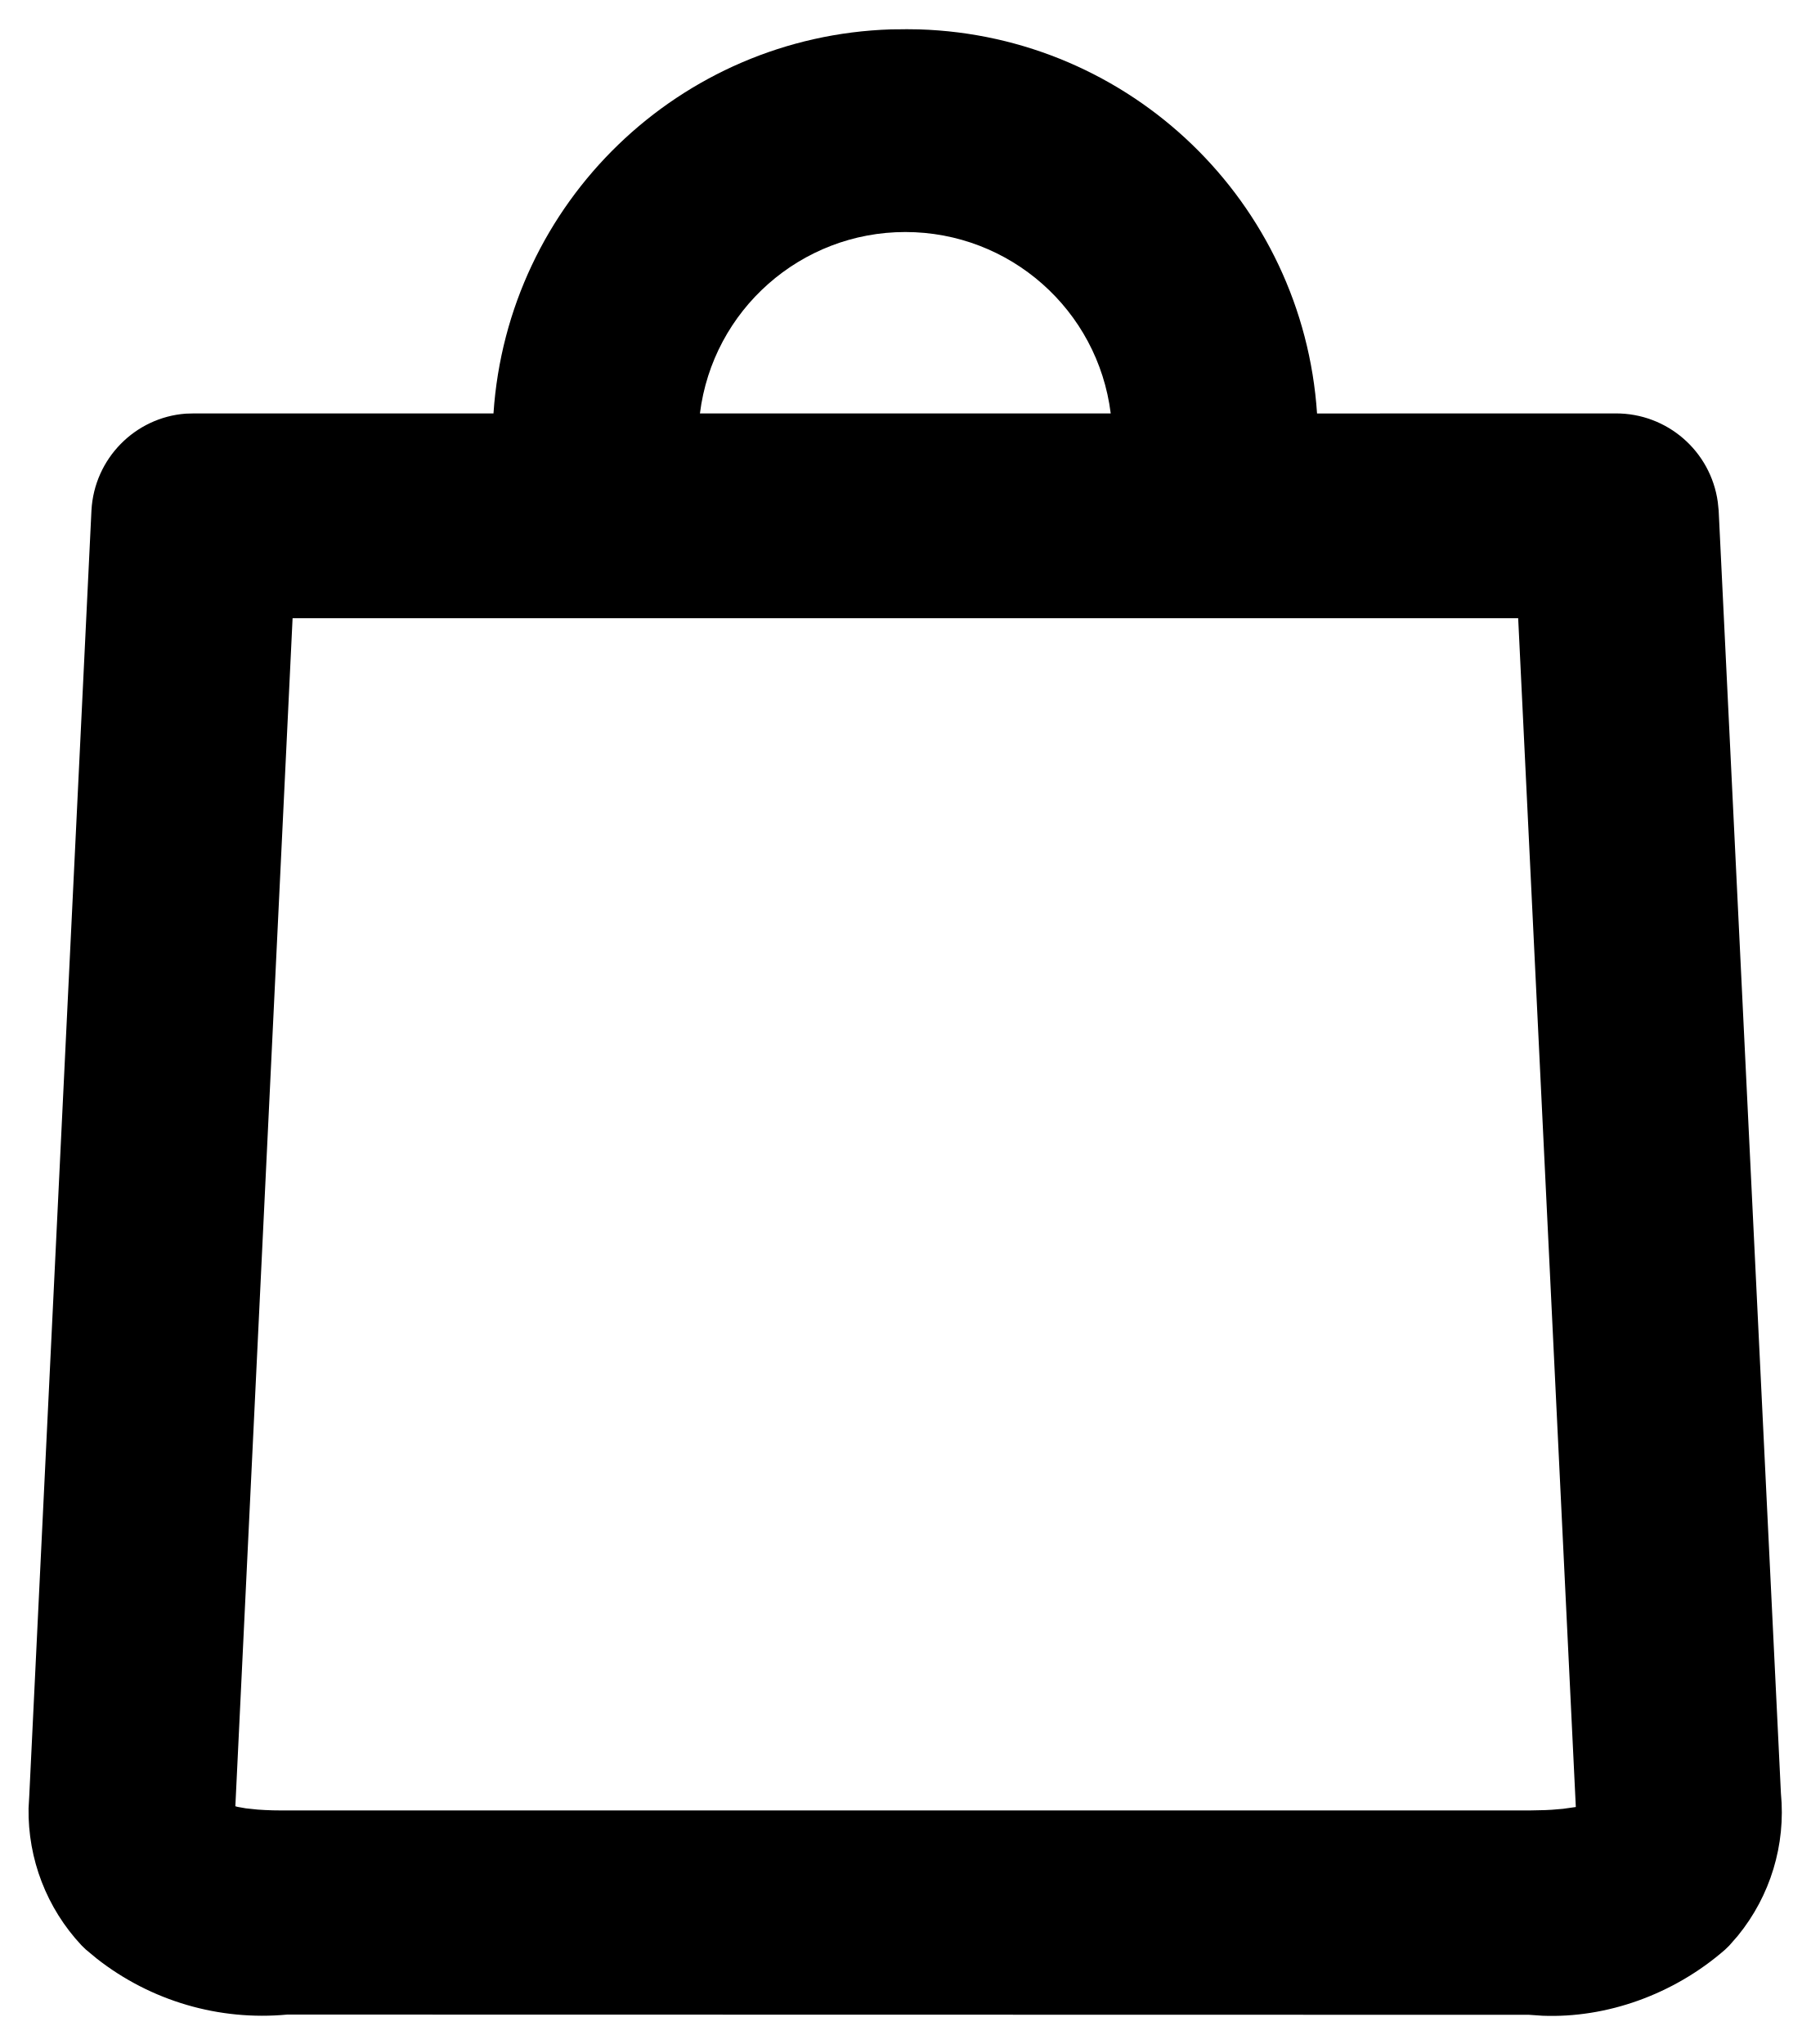
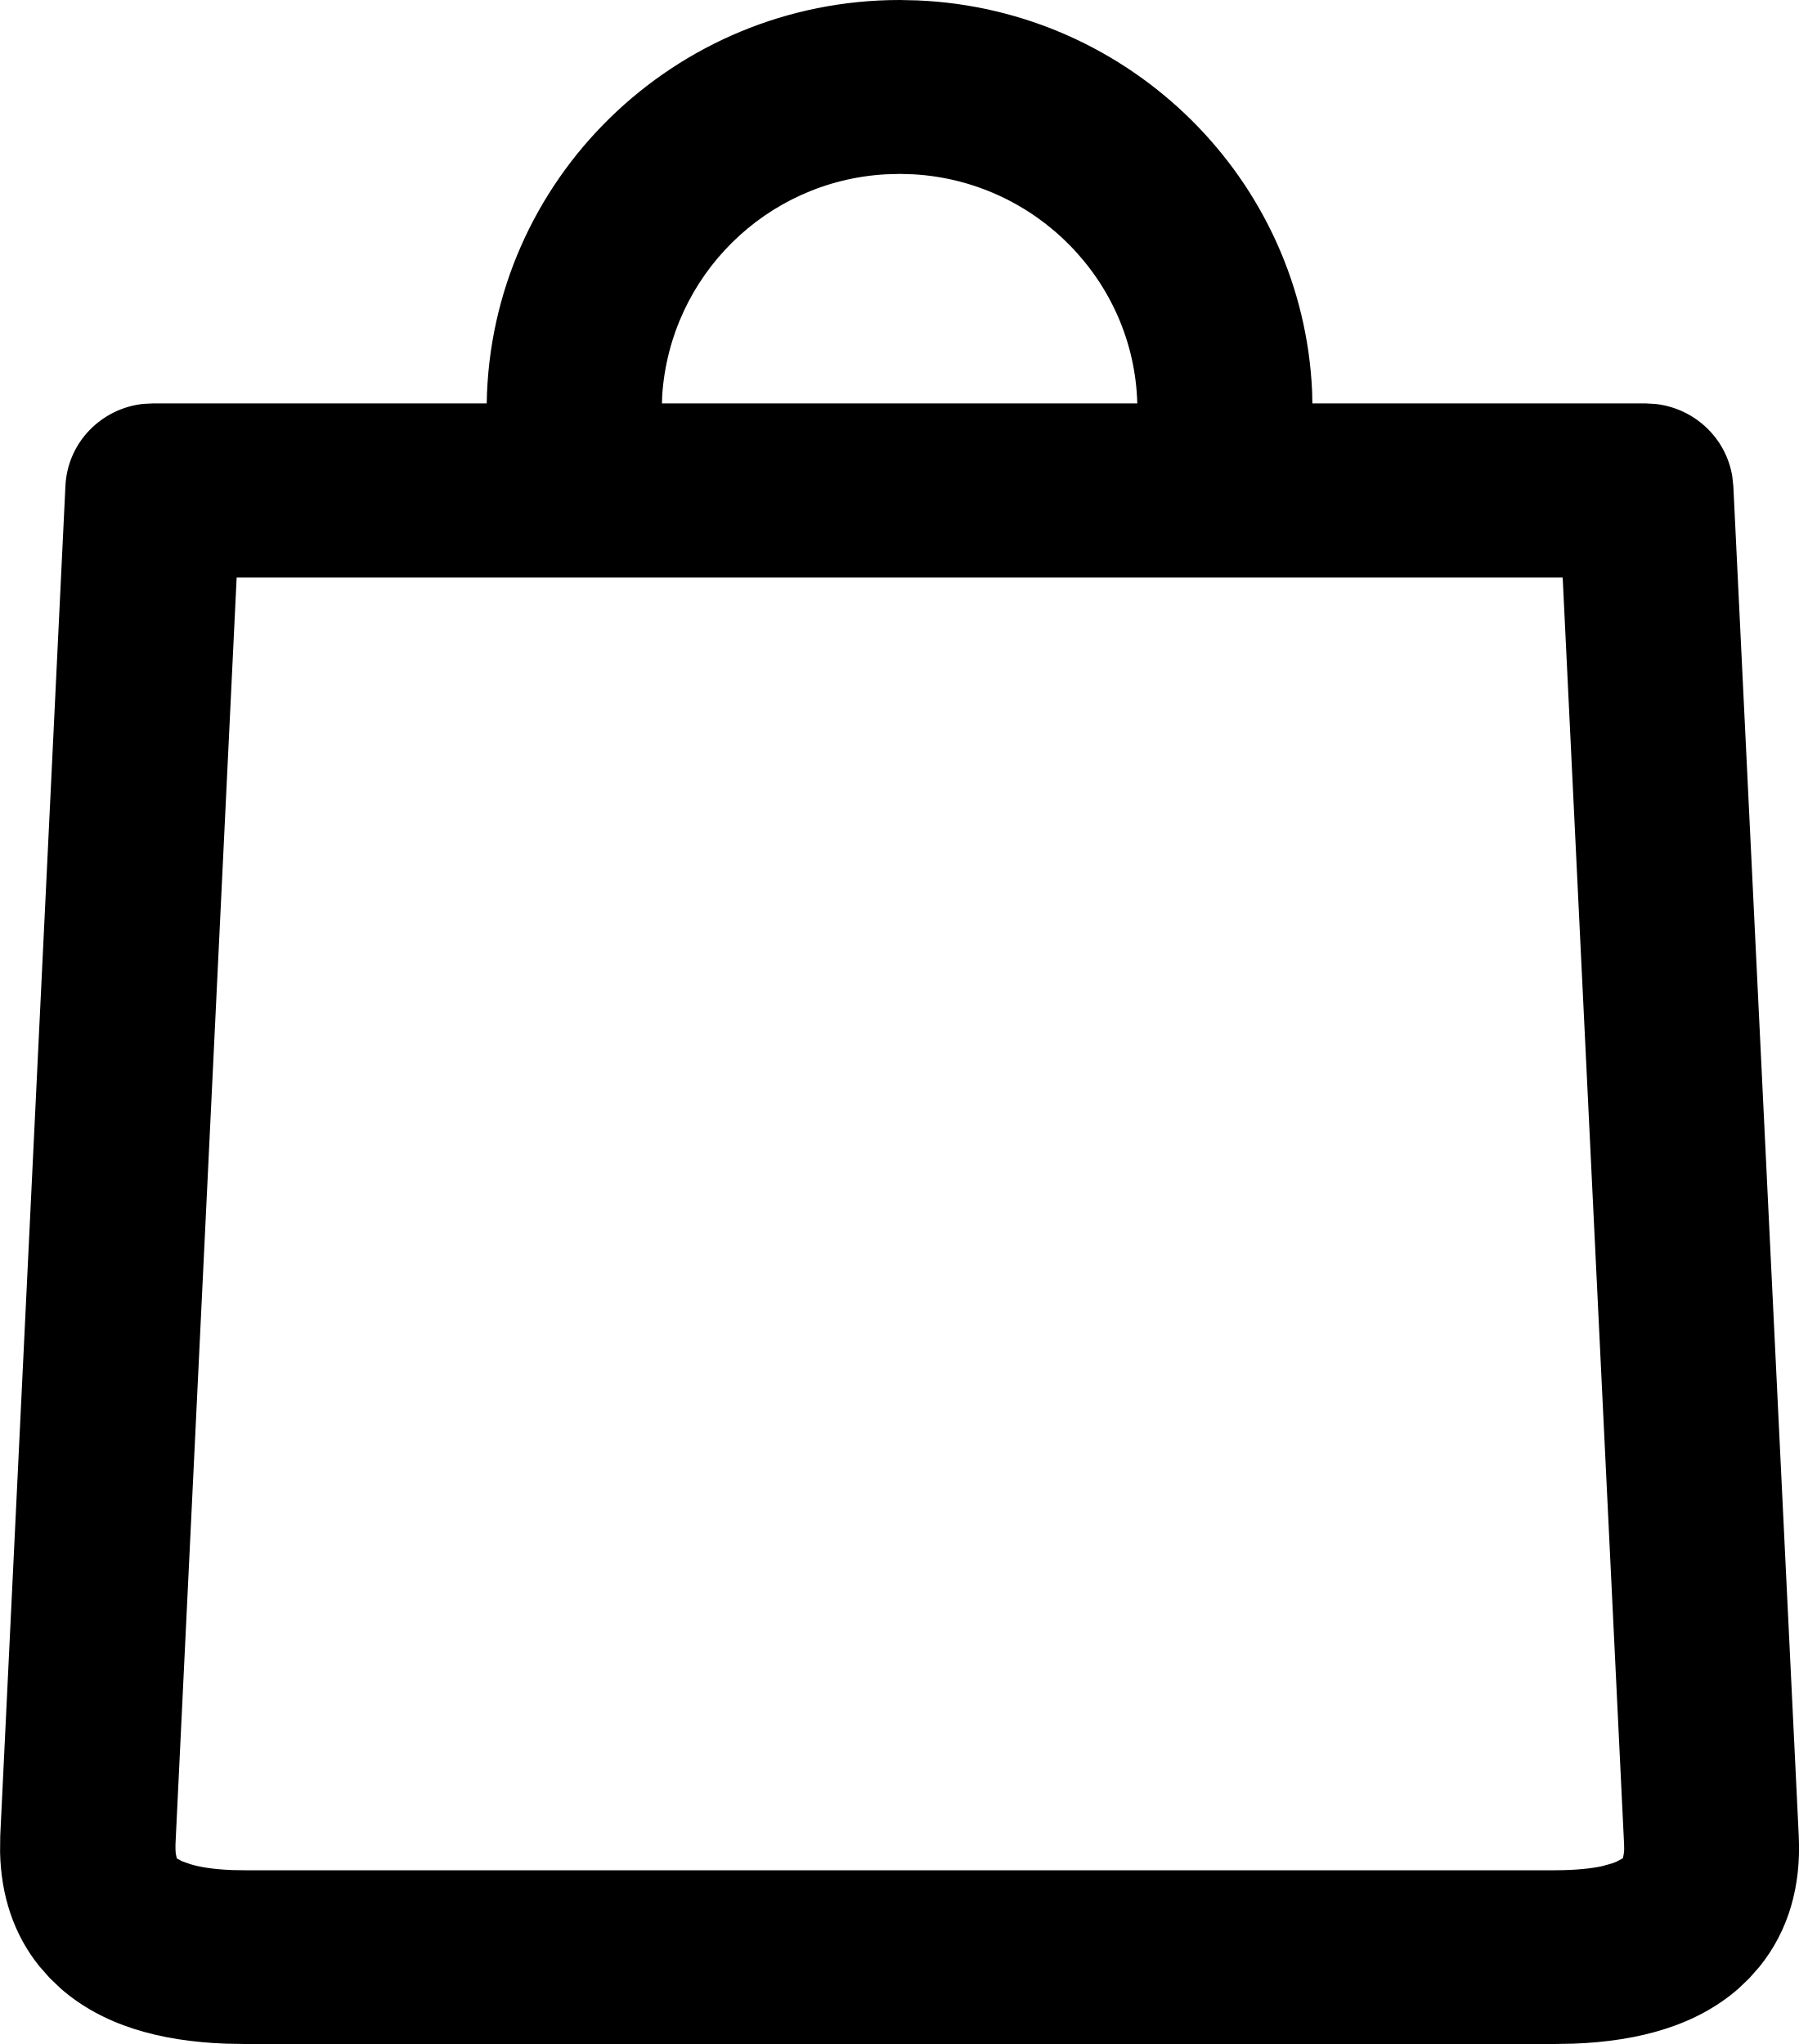
- <svg xmlns="http://www.w3.org/2000/svg" viewBox="0 0 31 35">
-   <path d="M15.5.5l.234.003a7.049 7.049 0 016.818 6.577l5.11-.001a1.758 1.758 0 011.752 1.518l.015.147 1.066 21.965a3.347 3.347 0 01-.739 2.439l-.145.166-.074.072c-.886.772-2.033 1.173-3.124 1.13l-.233-.016-21.26-.004a4.592 4.592 0 01-3.259-.955l-.193-.16-.074-.072a3.36 3.36 0 01-.905-2.346l.012-.211L1.566 8.74c.048-.89.75-1.593 1.615-1.657l.145-.004H8.45A7.049 7.049 0 0115.26.503l.24-.002zm10.495 10.086H5.01l-.98 20.343.04.011.141.025.2.021c.077.006.164.01.263.013l.157.002h21.351l.275-.006c.041-.001.08-.003.116-.006l.19-.016.22-.031-.987-20.356zM15.502 3.973a3.545 3.545 0 00-3.517 3.106h7.034a3.545 3.545 0 00-3.517-3.106z" />
+ <svg xmlns="http://www.w3.org/2000/svg" viewBox="0 0 22 25">
+   <path d="m11.001 0 .219.005c2.606.11 4.711 2.191 4.826 4.784l.003.145h4.078l.12.007c.472.053.86.412.937.885l.013.12.8 16.508c.03.609-.122 1.157-.479 1.599l-.127.144-.133.127c-.506.442-1.197.642-2.022.672l-.228.004H2.995l-.229-.004c-.825-.03-1.516-.23-2.024-.675l-.134-.128-.126-.143c-.316-.391-.47-.87-.481-1.397l.002-.2L.8 5.945c.025-.535.44-.949.95-1.005l.12-.006h4.082C5.994 2.201 8.246 0 11.002 0Zm8.109 7.064H2.894l-.748 15.492v.064l.003.048.013.062.063.034.1.036c.105.032.27.064.525.073l.147.002H19.01c.268 0 .455-.023.583-.05l.126-.036a.735.735 0 0 0 .045-.017l.074-.039.009-.007.01-.05a.538.538 0 0 0 .005-.05l-.001-.067-.751-15.495Zm-8.109-4.937-.17.005a2.903 2.903 0 0 0-2.733 2.705l-.003.097h5.813c-.04-1.494-1.236-2.715-2.736-2.802l-.17-.005Z" />
</svg>
